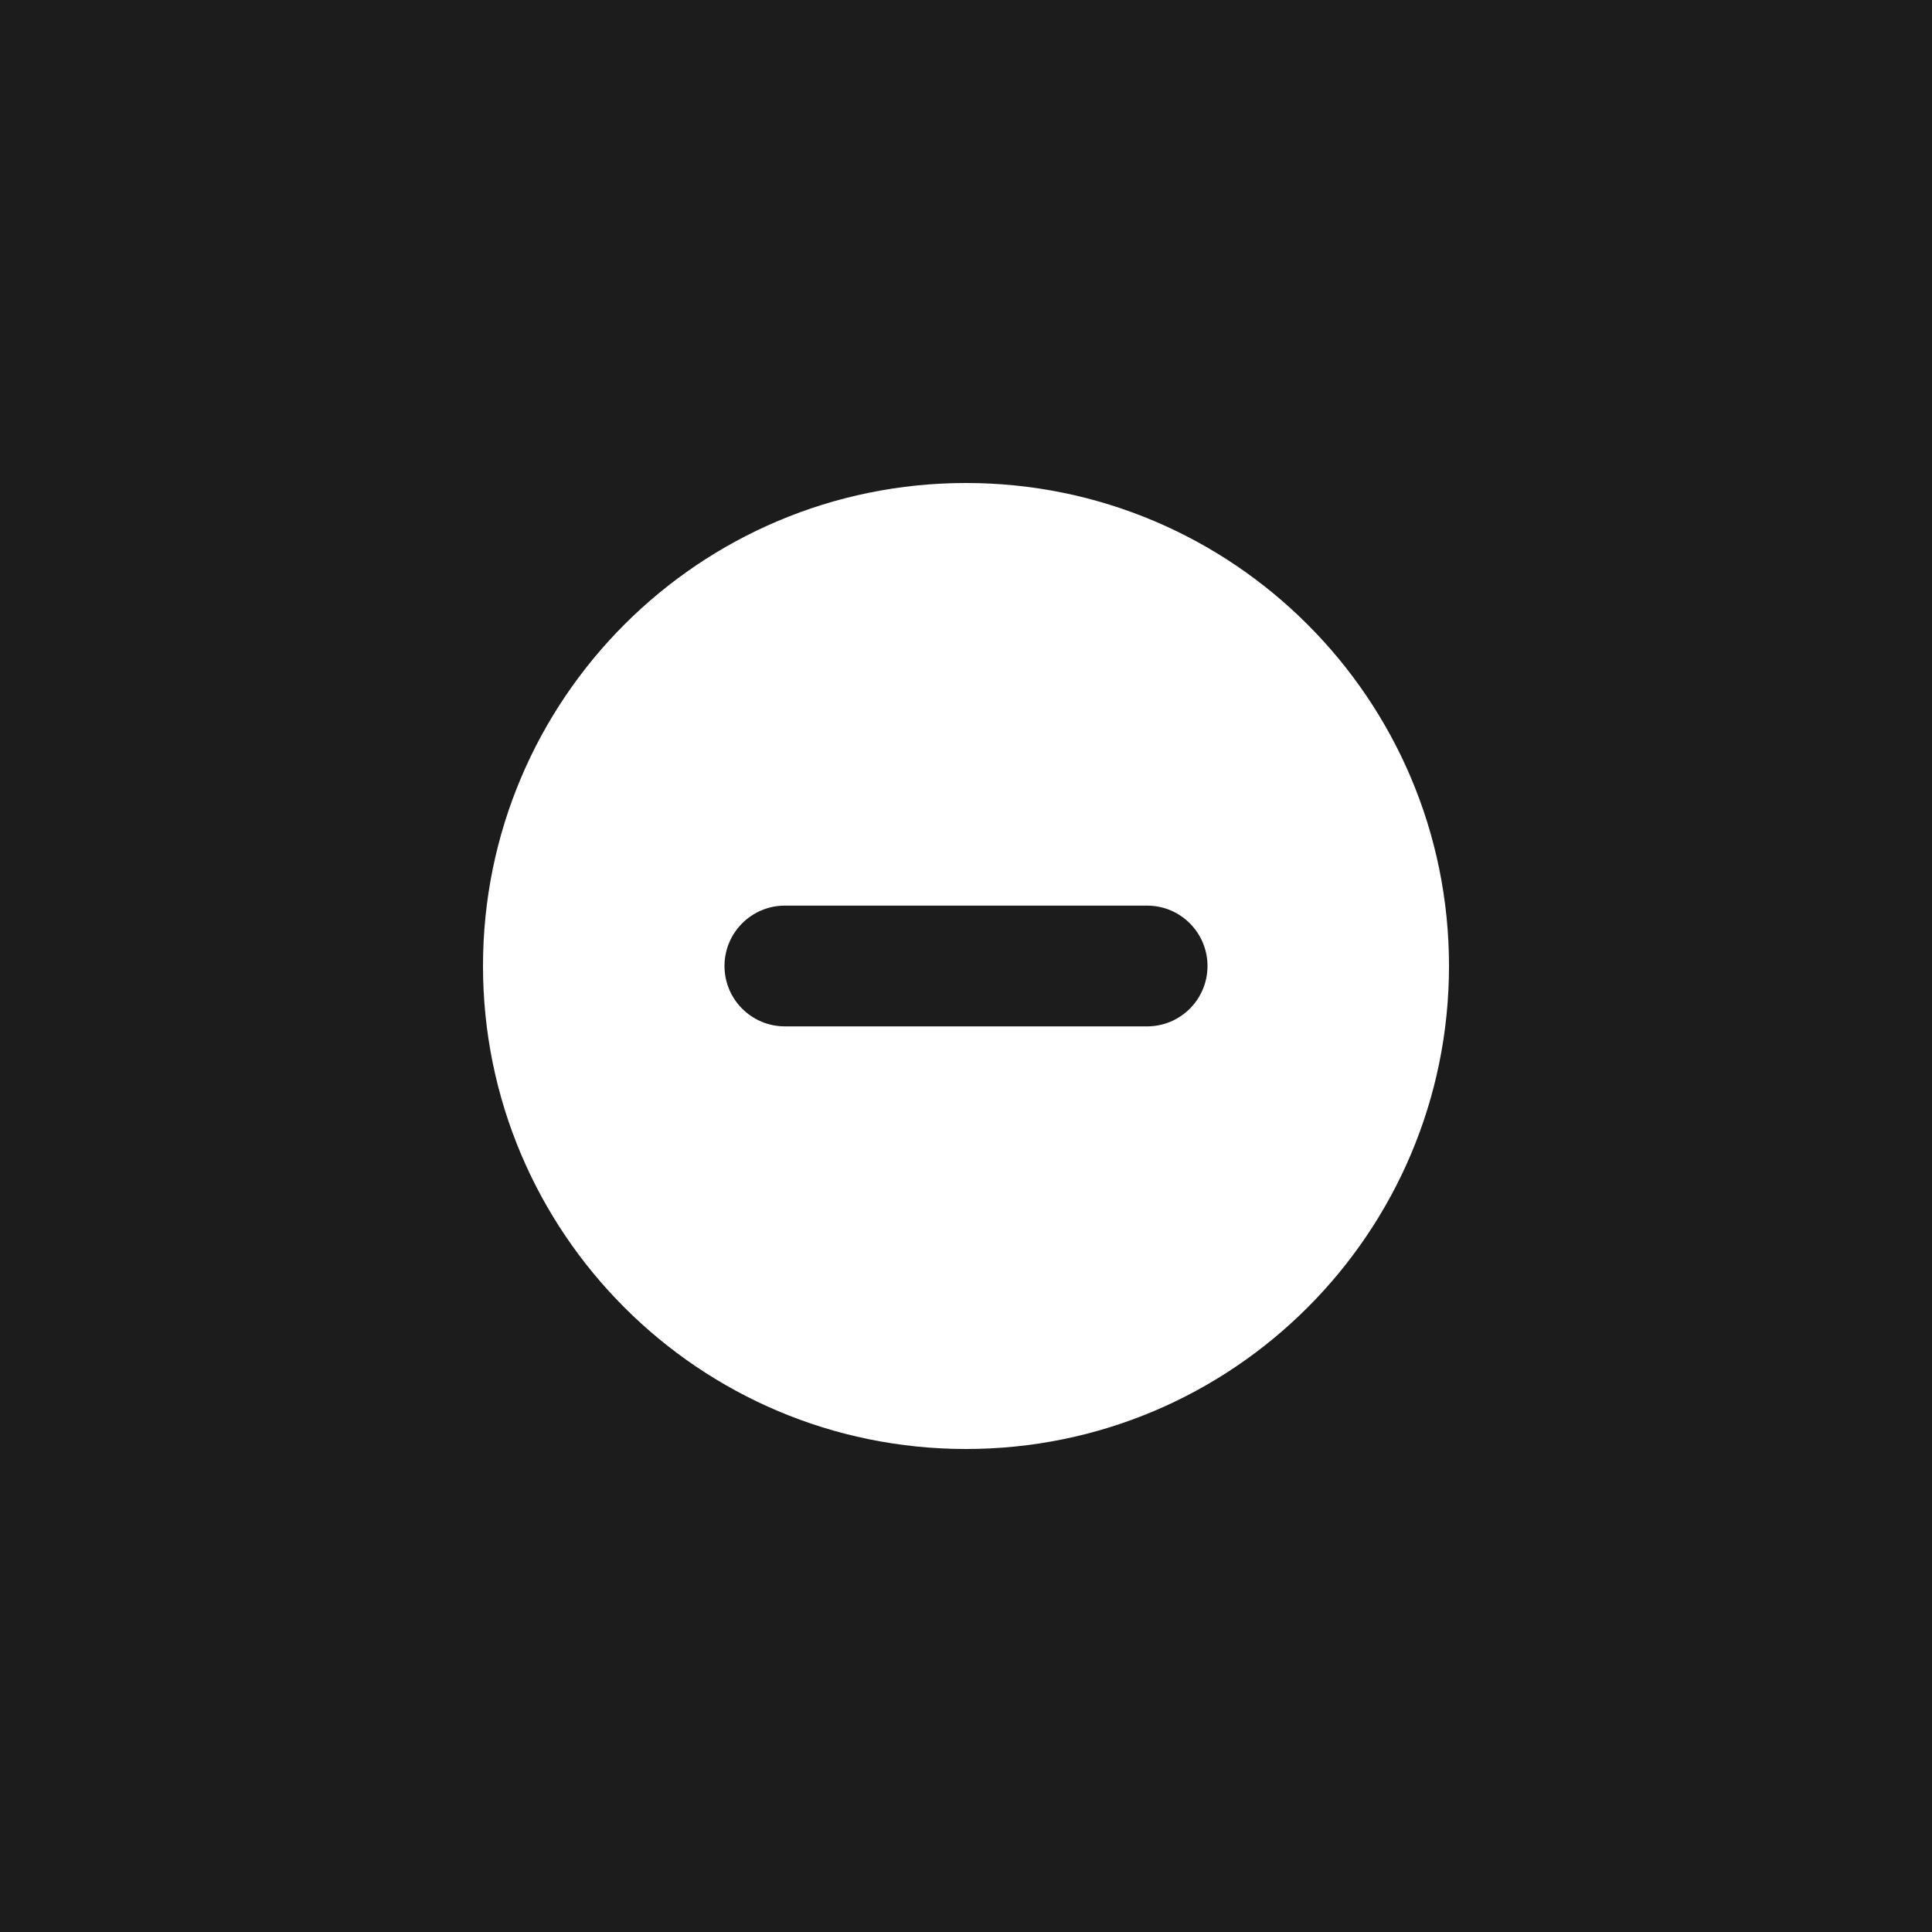
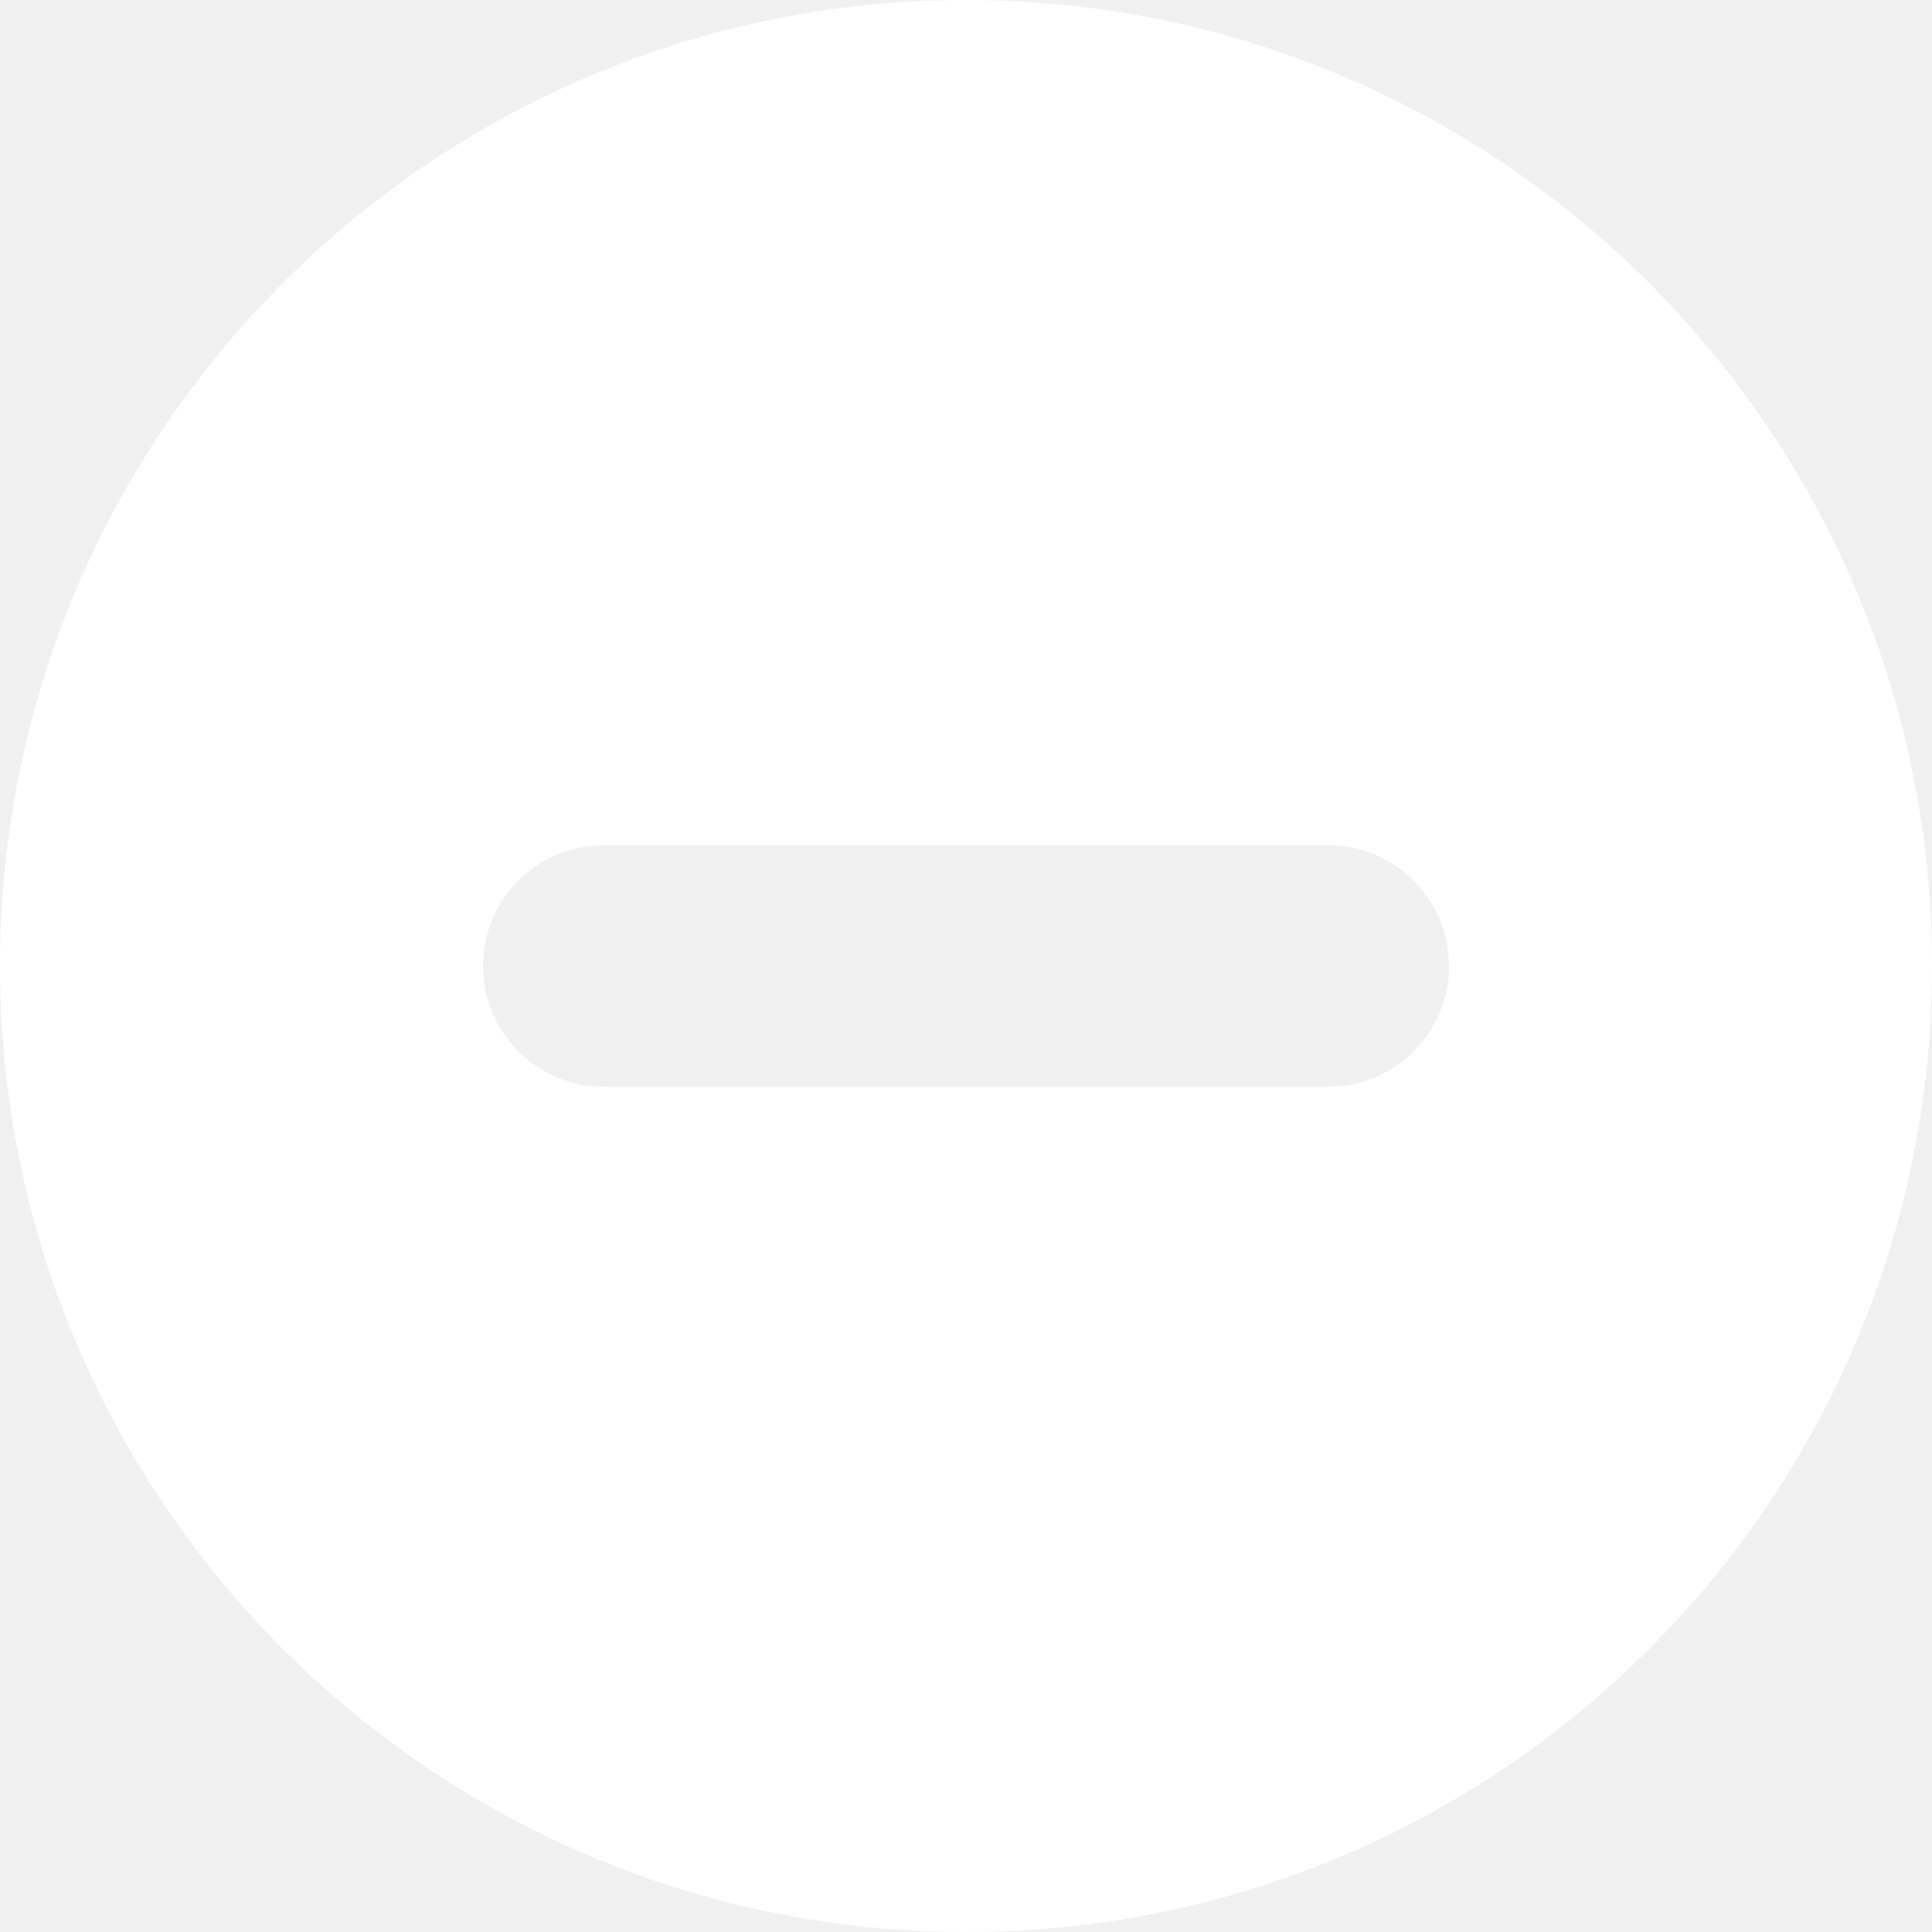
- <svg xmlns="http://www.w3.org/2000/svg" width="100" height="100" viewBox="0 0 100 100" fill="none">
-   <rect width="100" height="100" fill="#1C1C1C" />
-   <path fill-rule="evenodd" clip-rule="evenodd" d="M50 75C63.807 75 75 63.807 75 50C75 36.193 63.807 25 50 25C36.193 25 25 36.193 25 50C25 63.807 36.193 75 50 75ZM40.625 46.875C38.899 46.875 37.5 48.274 37.5 50C37.5 51.726 38.899 53.125 40.625 53.125H59.375C61.101 53.125 62.5 51.726 62.5 50C62.5 48.274 61.101 46.875 59.375 46.875H40.625Z" fill="white" />
+ <svg xmlns="http://www.w3.org/2000/svg" width="50" height="50" viewBox="0 0 50 50" fill="none">
+   <path fill-rule="evenodd" clip-rule="evenodd" d="M25 50C38.807 50 50 38.807 50 25C50 11.193 38.807 0 25 0C11.193 0 0 11.193 0 25C0 38.807 11.193 50 25 50ZM15.625 21.875C13.899 21.875 12.5 23.274 12.5 25C12.5 26.726 13.899 28.125 15.625 28.125H34.375C36.101 28.125 37.5 26.726 37.5 25C37.5 23.274 36.101 21.875 34.375 21.875H15.625Z" fill="white" />
</svg>
